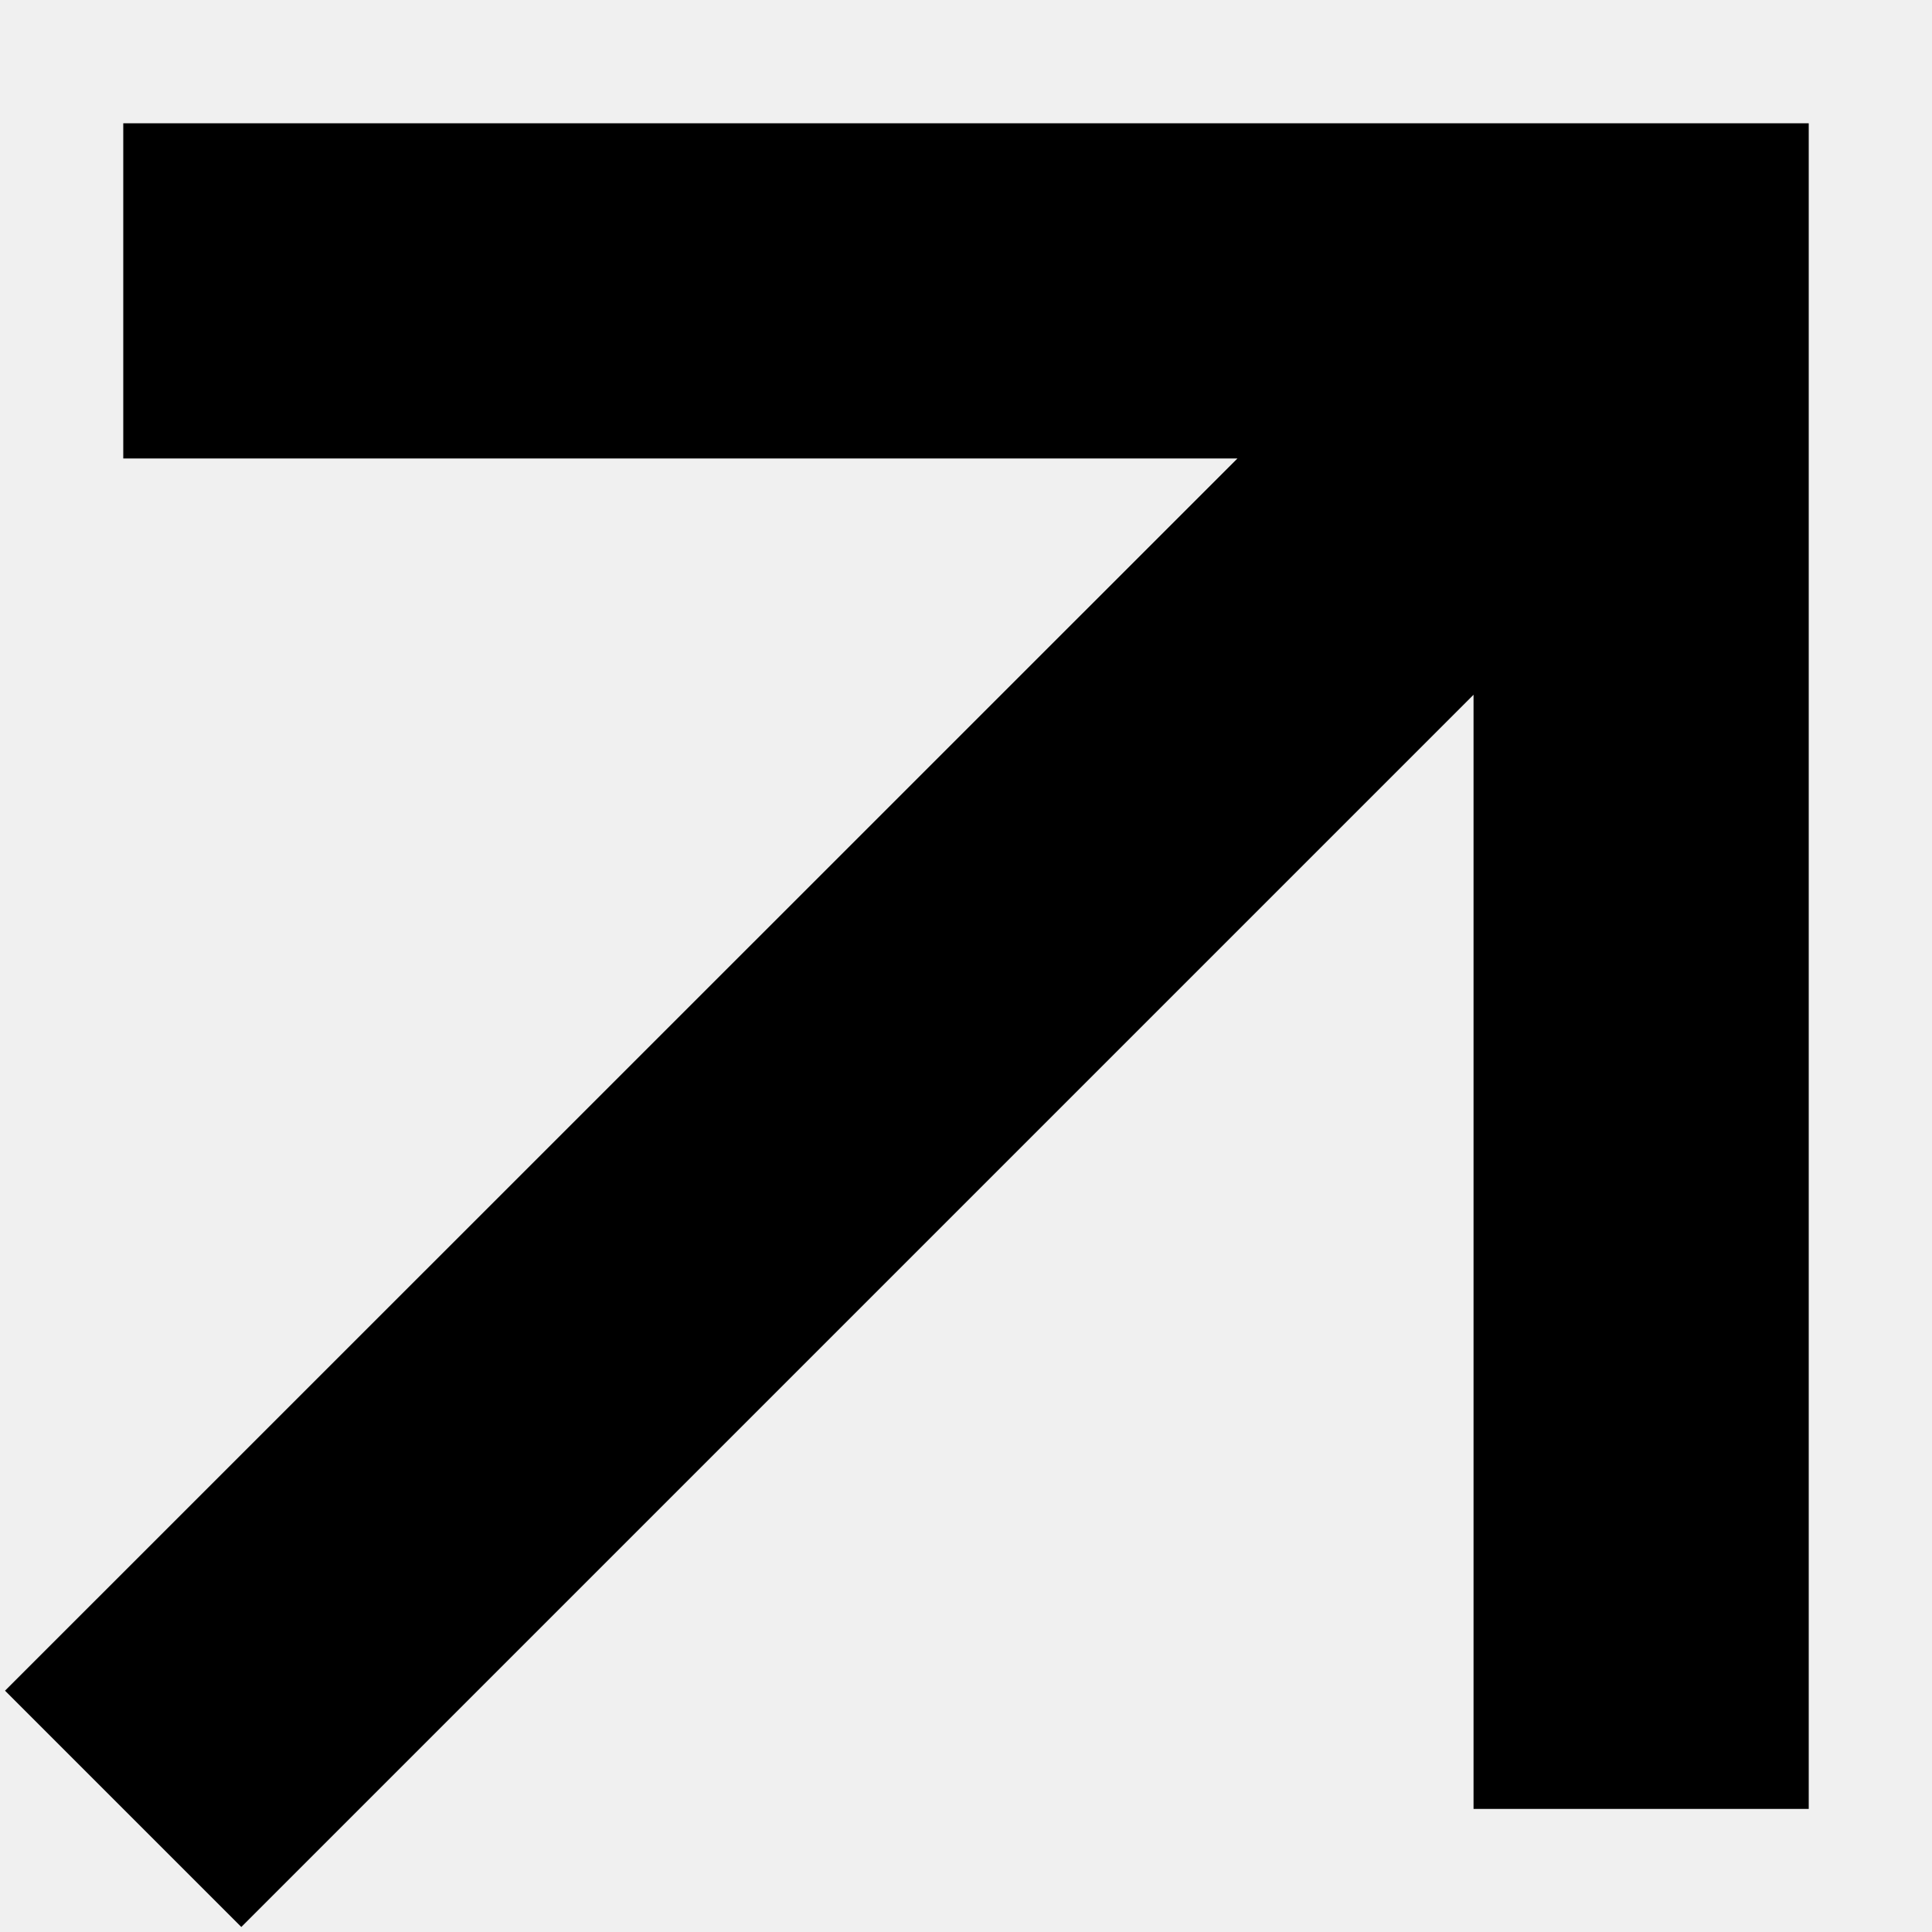
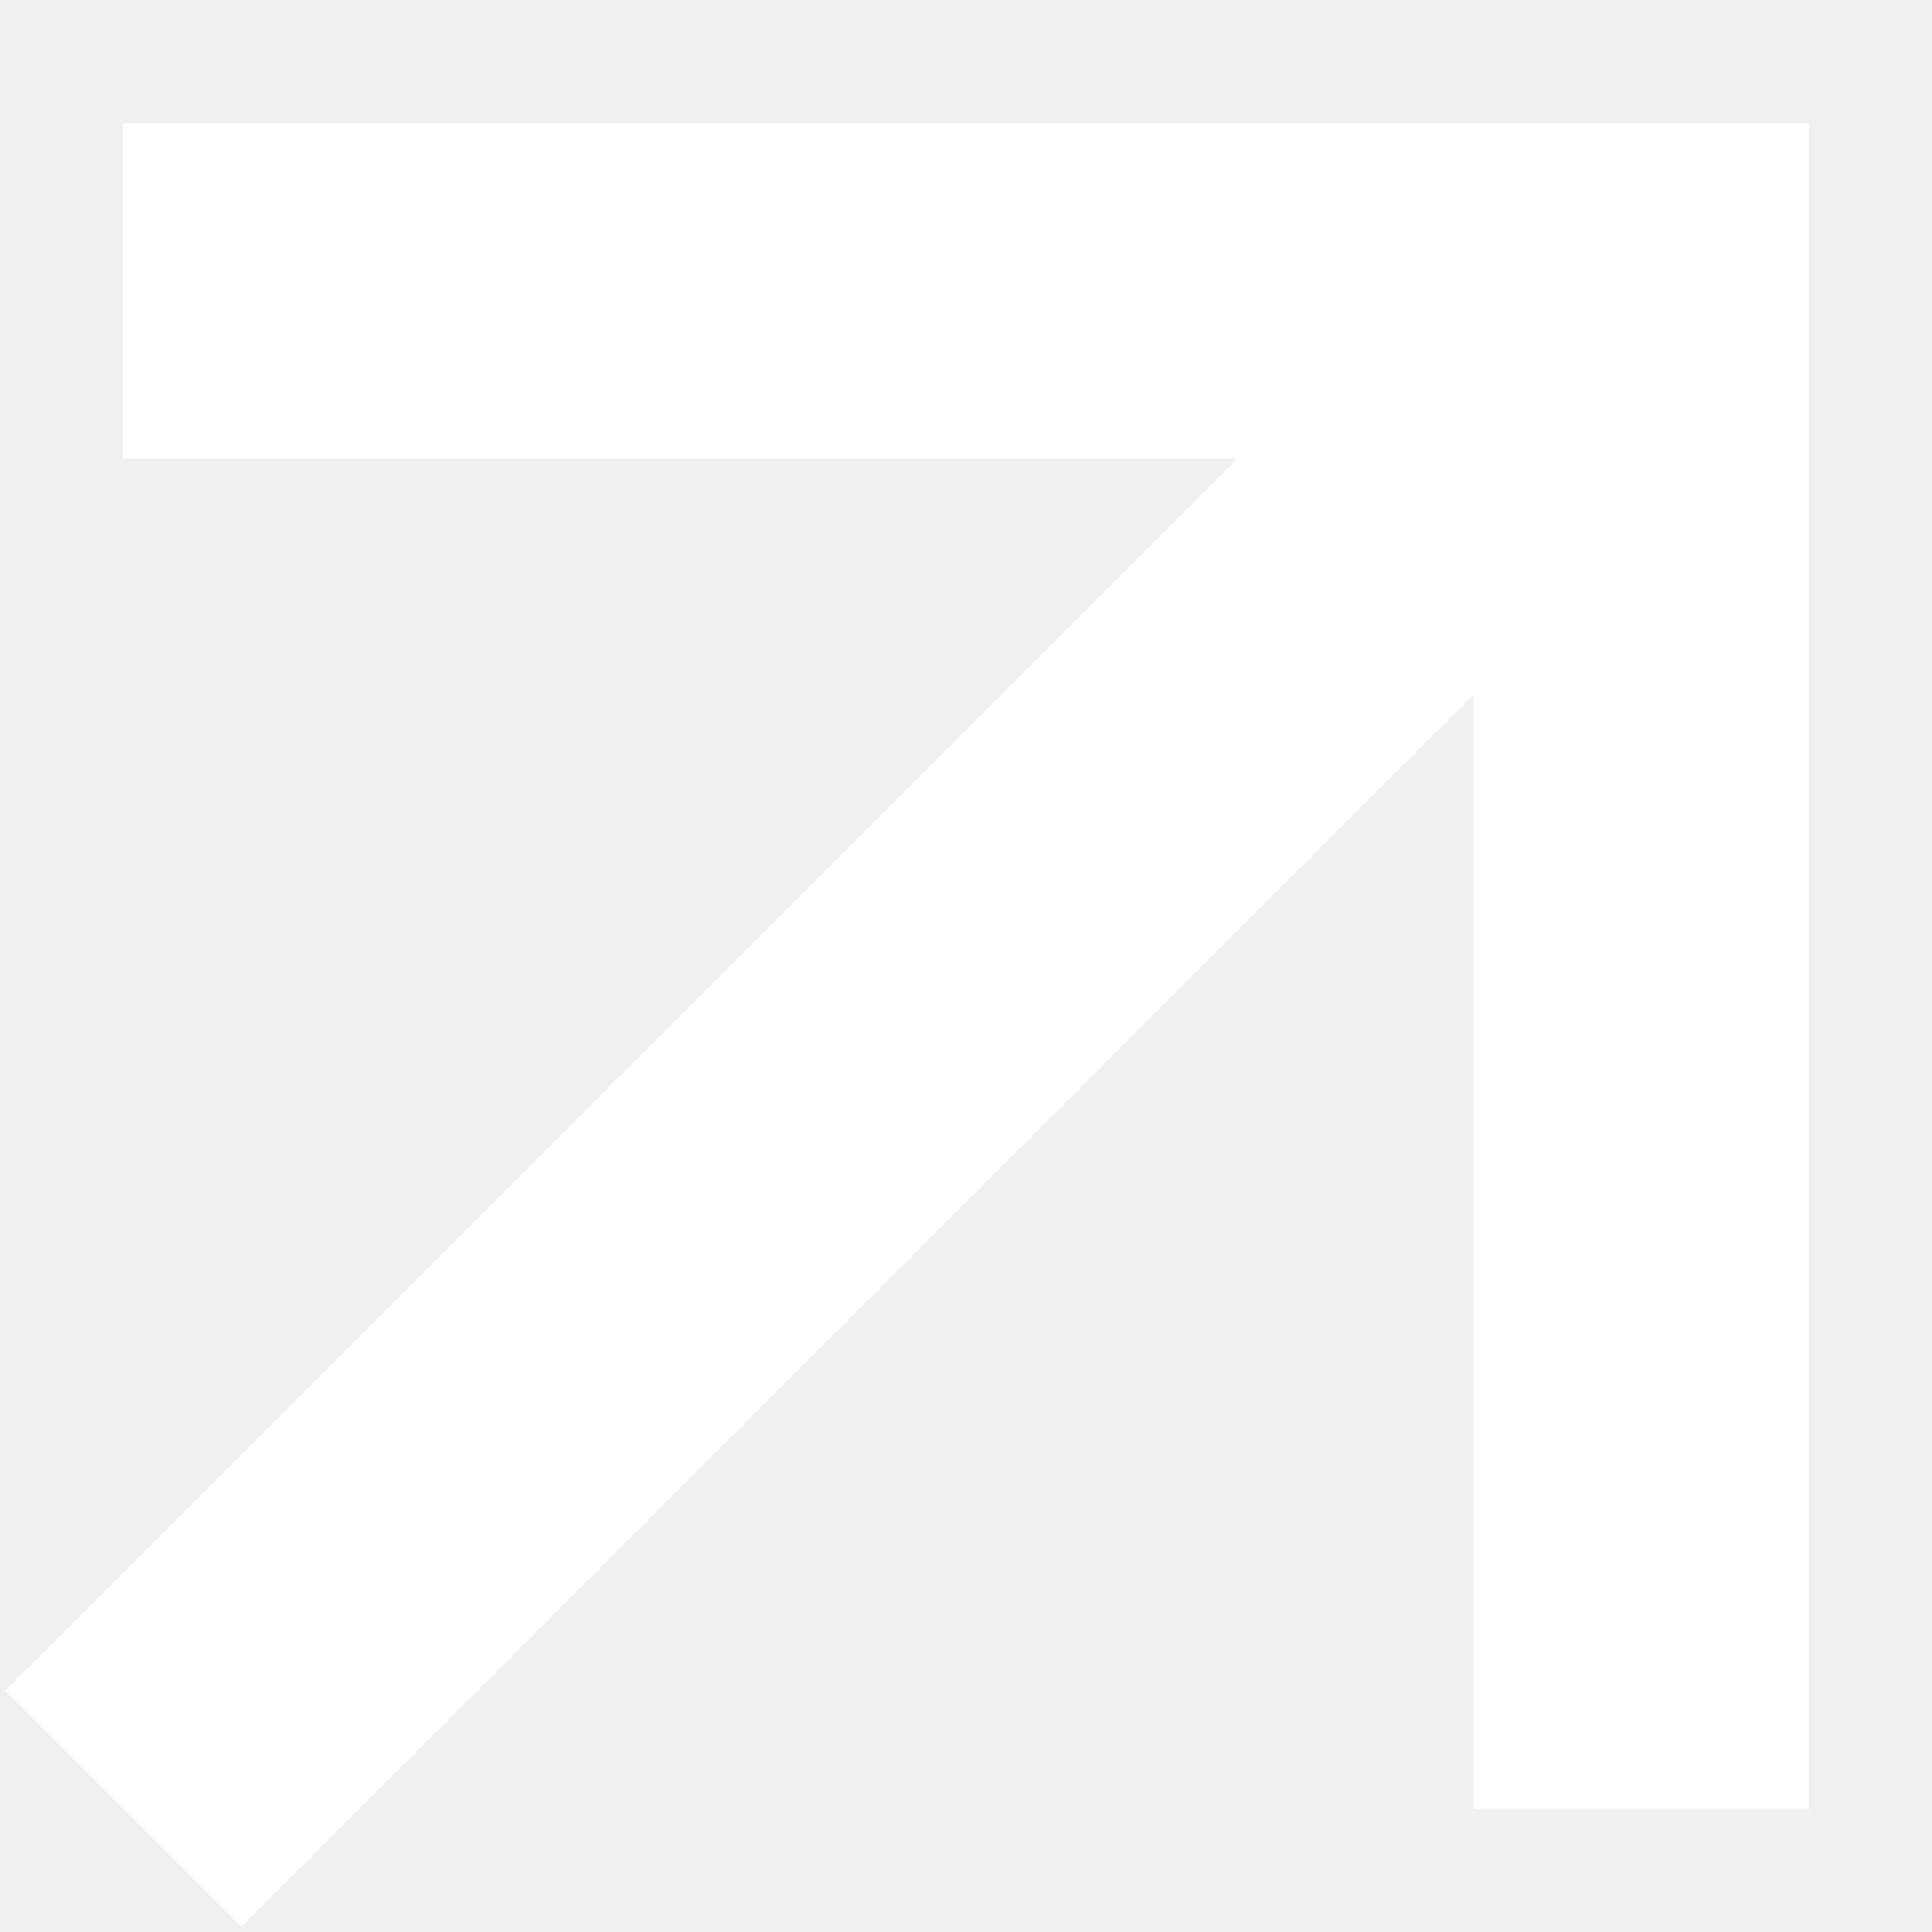
<svg xmlns="http://www.w3.org/2000/svg" width="10" height="10" viewBox="0 0 10 10" fill="none">
-   <path d="M0.026 8.751L6.405 2.373L0.638 2.373L0.638 0.638H9.362V9.363L7.627 9.363L7.627 3.596L1.249 9.974L0.026 8.751Z" fill="black" />
+   <path d="M0.026 8.751L6.405 2.373L0.638 2.373L0.638 0.638H9.362V9.363L7.627 9.363L7.627 3.596L1.249 9.974L0.026 8.751Z" fill="white" />
</svg>
